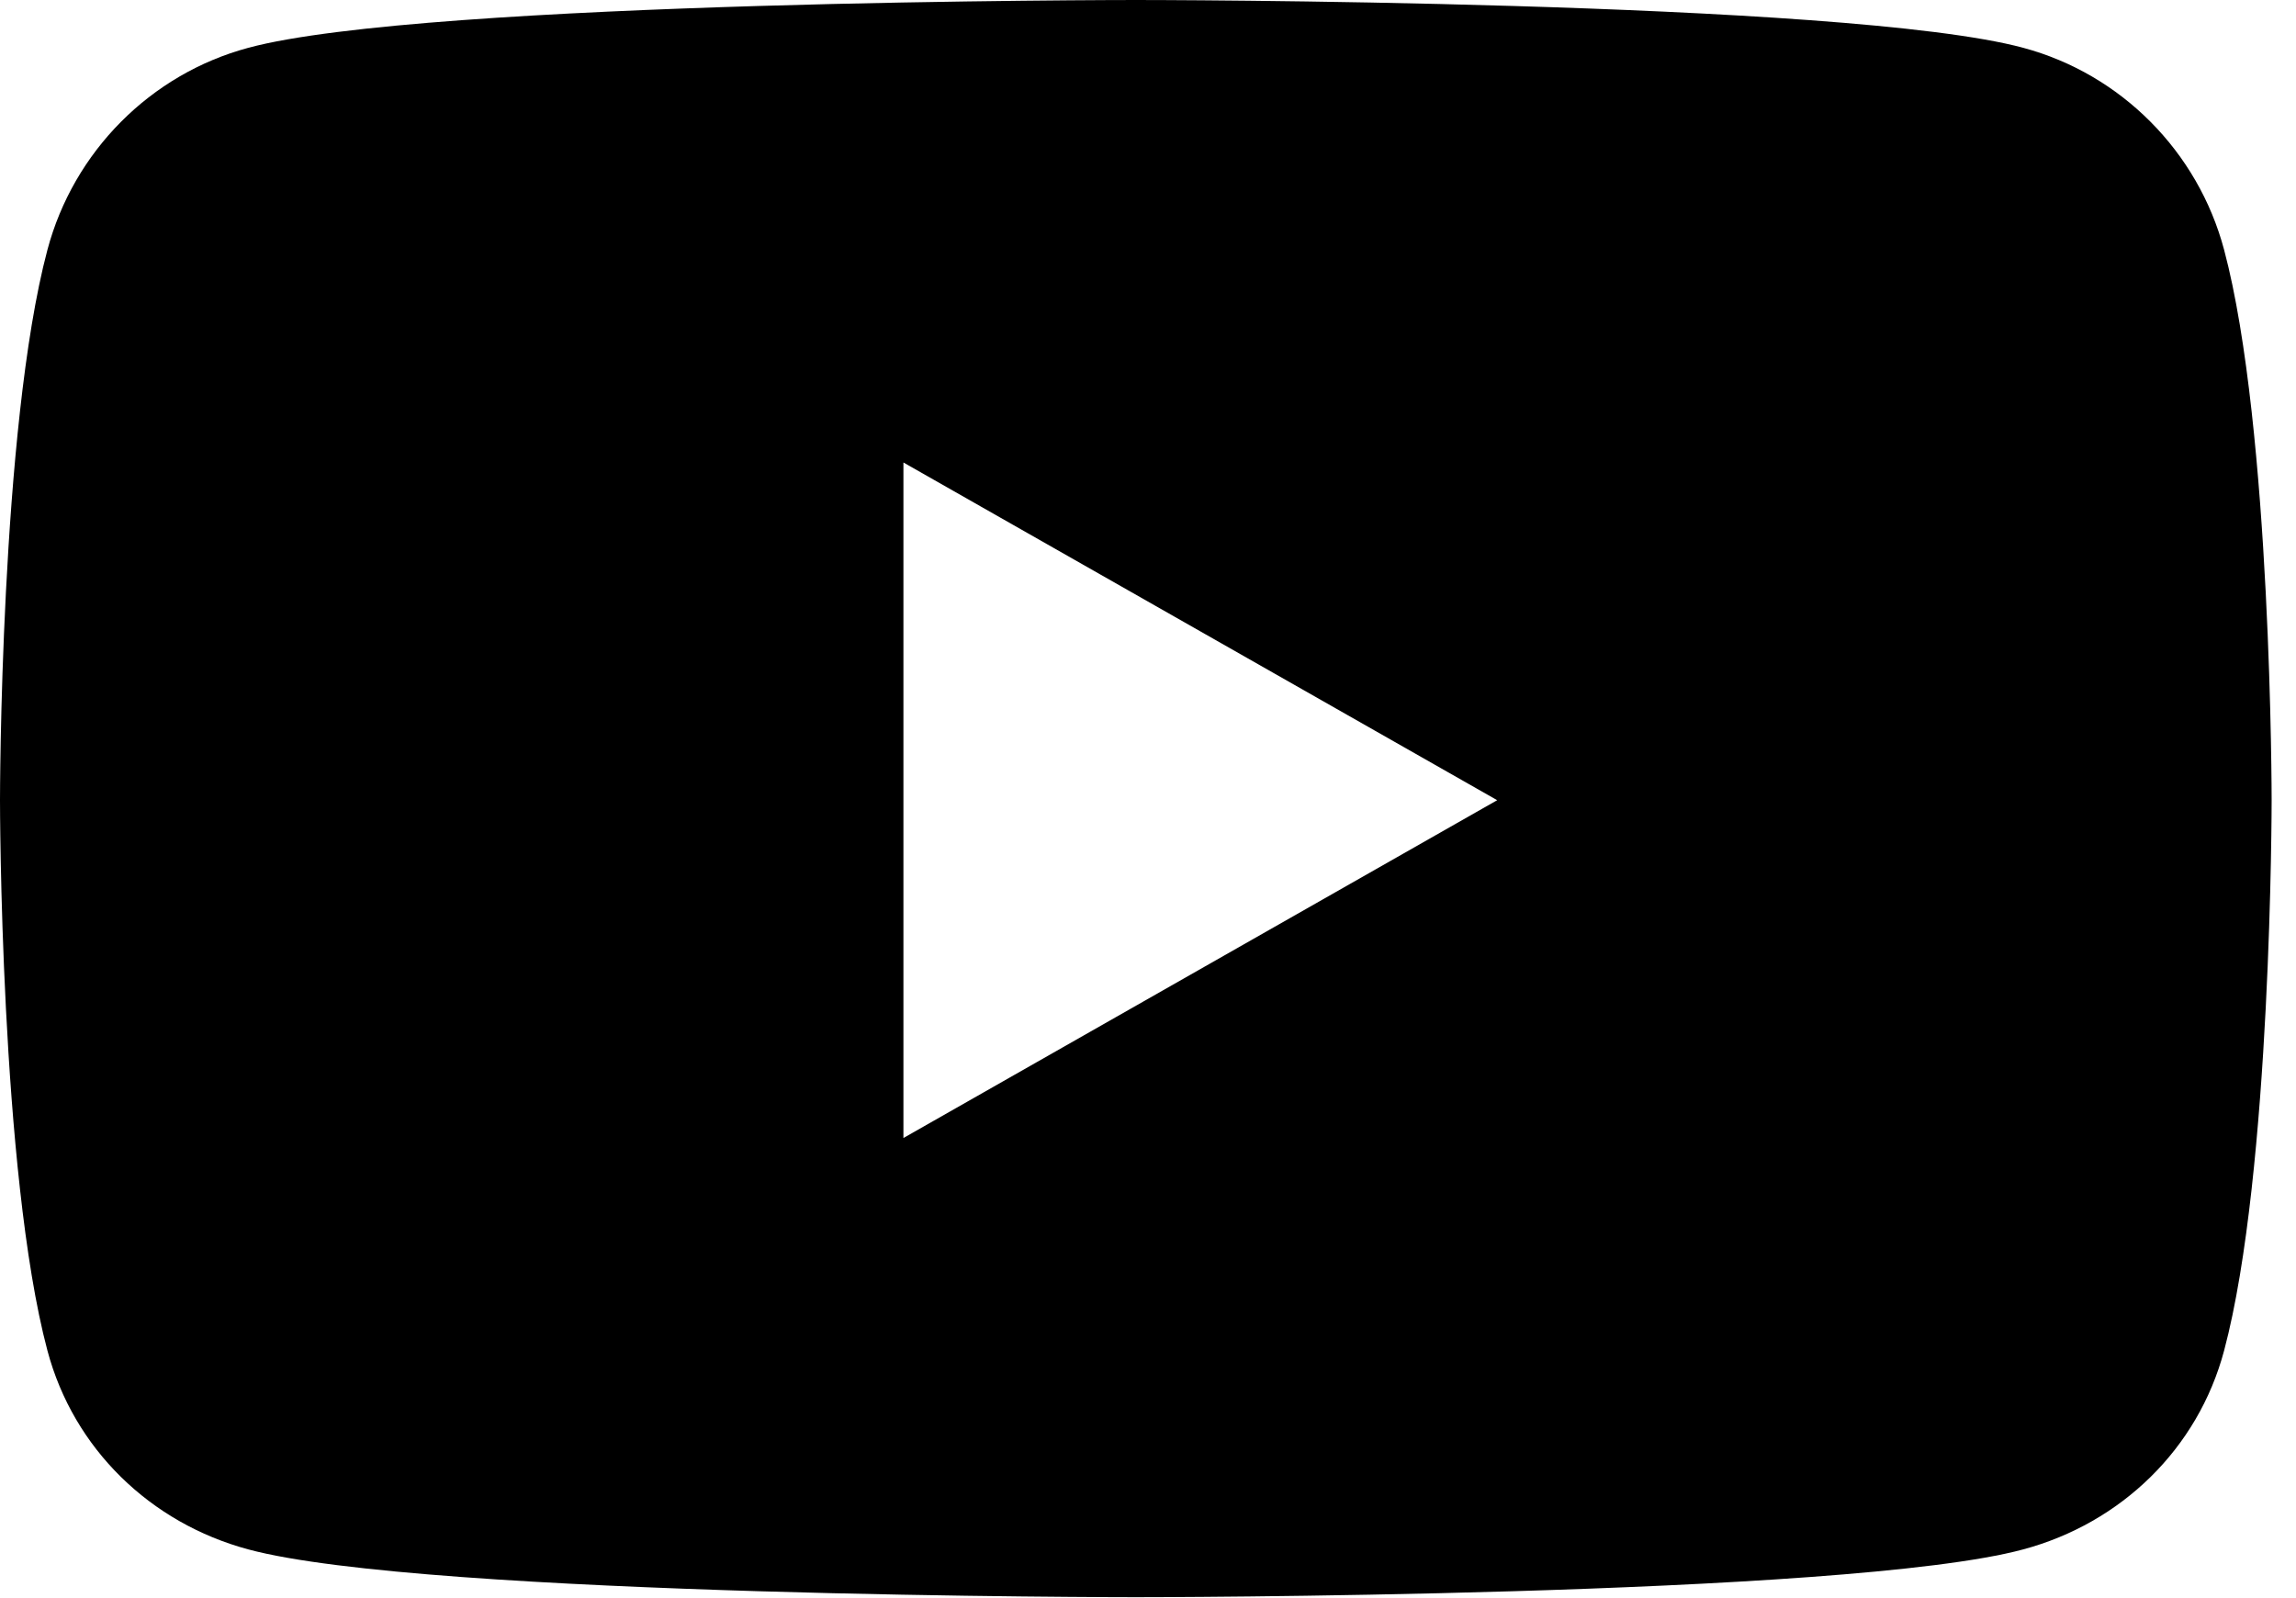
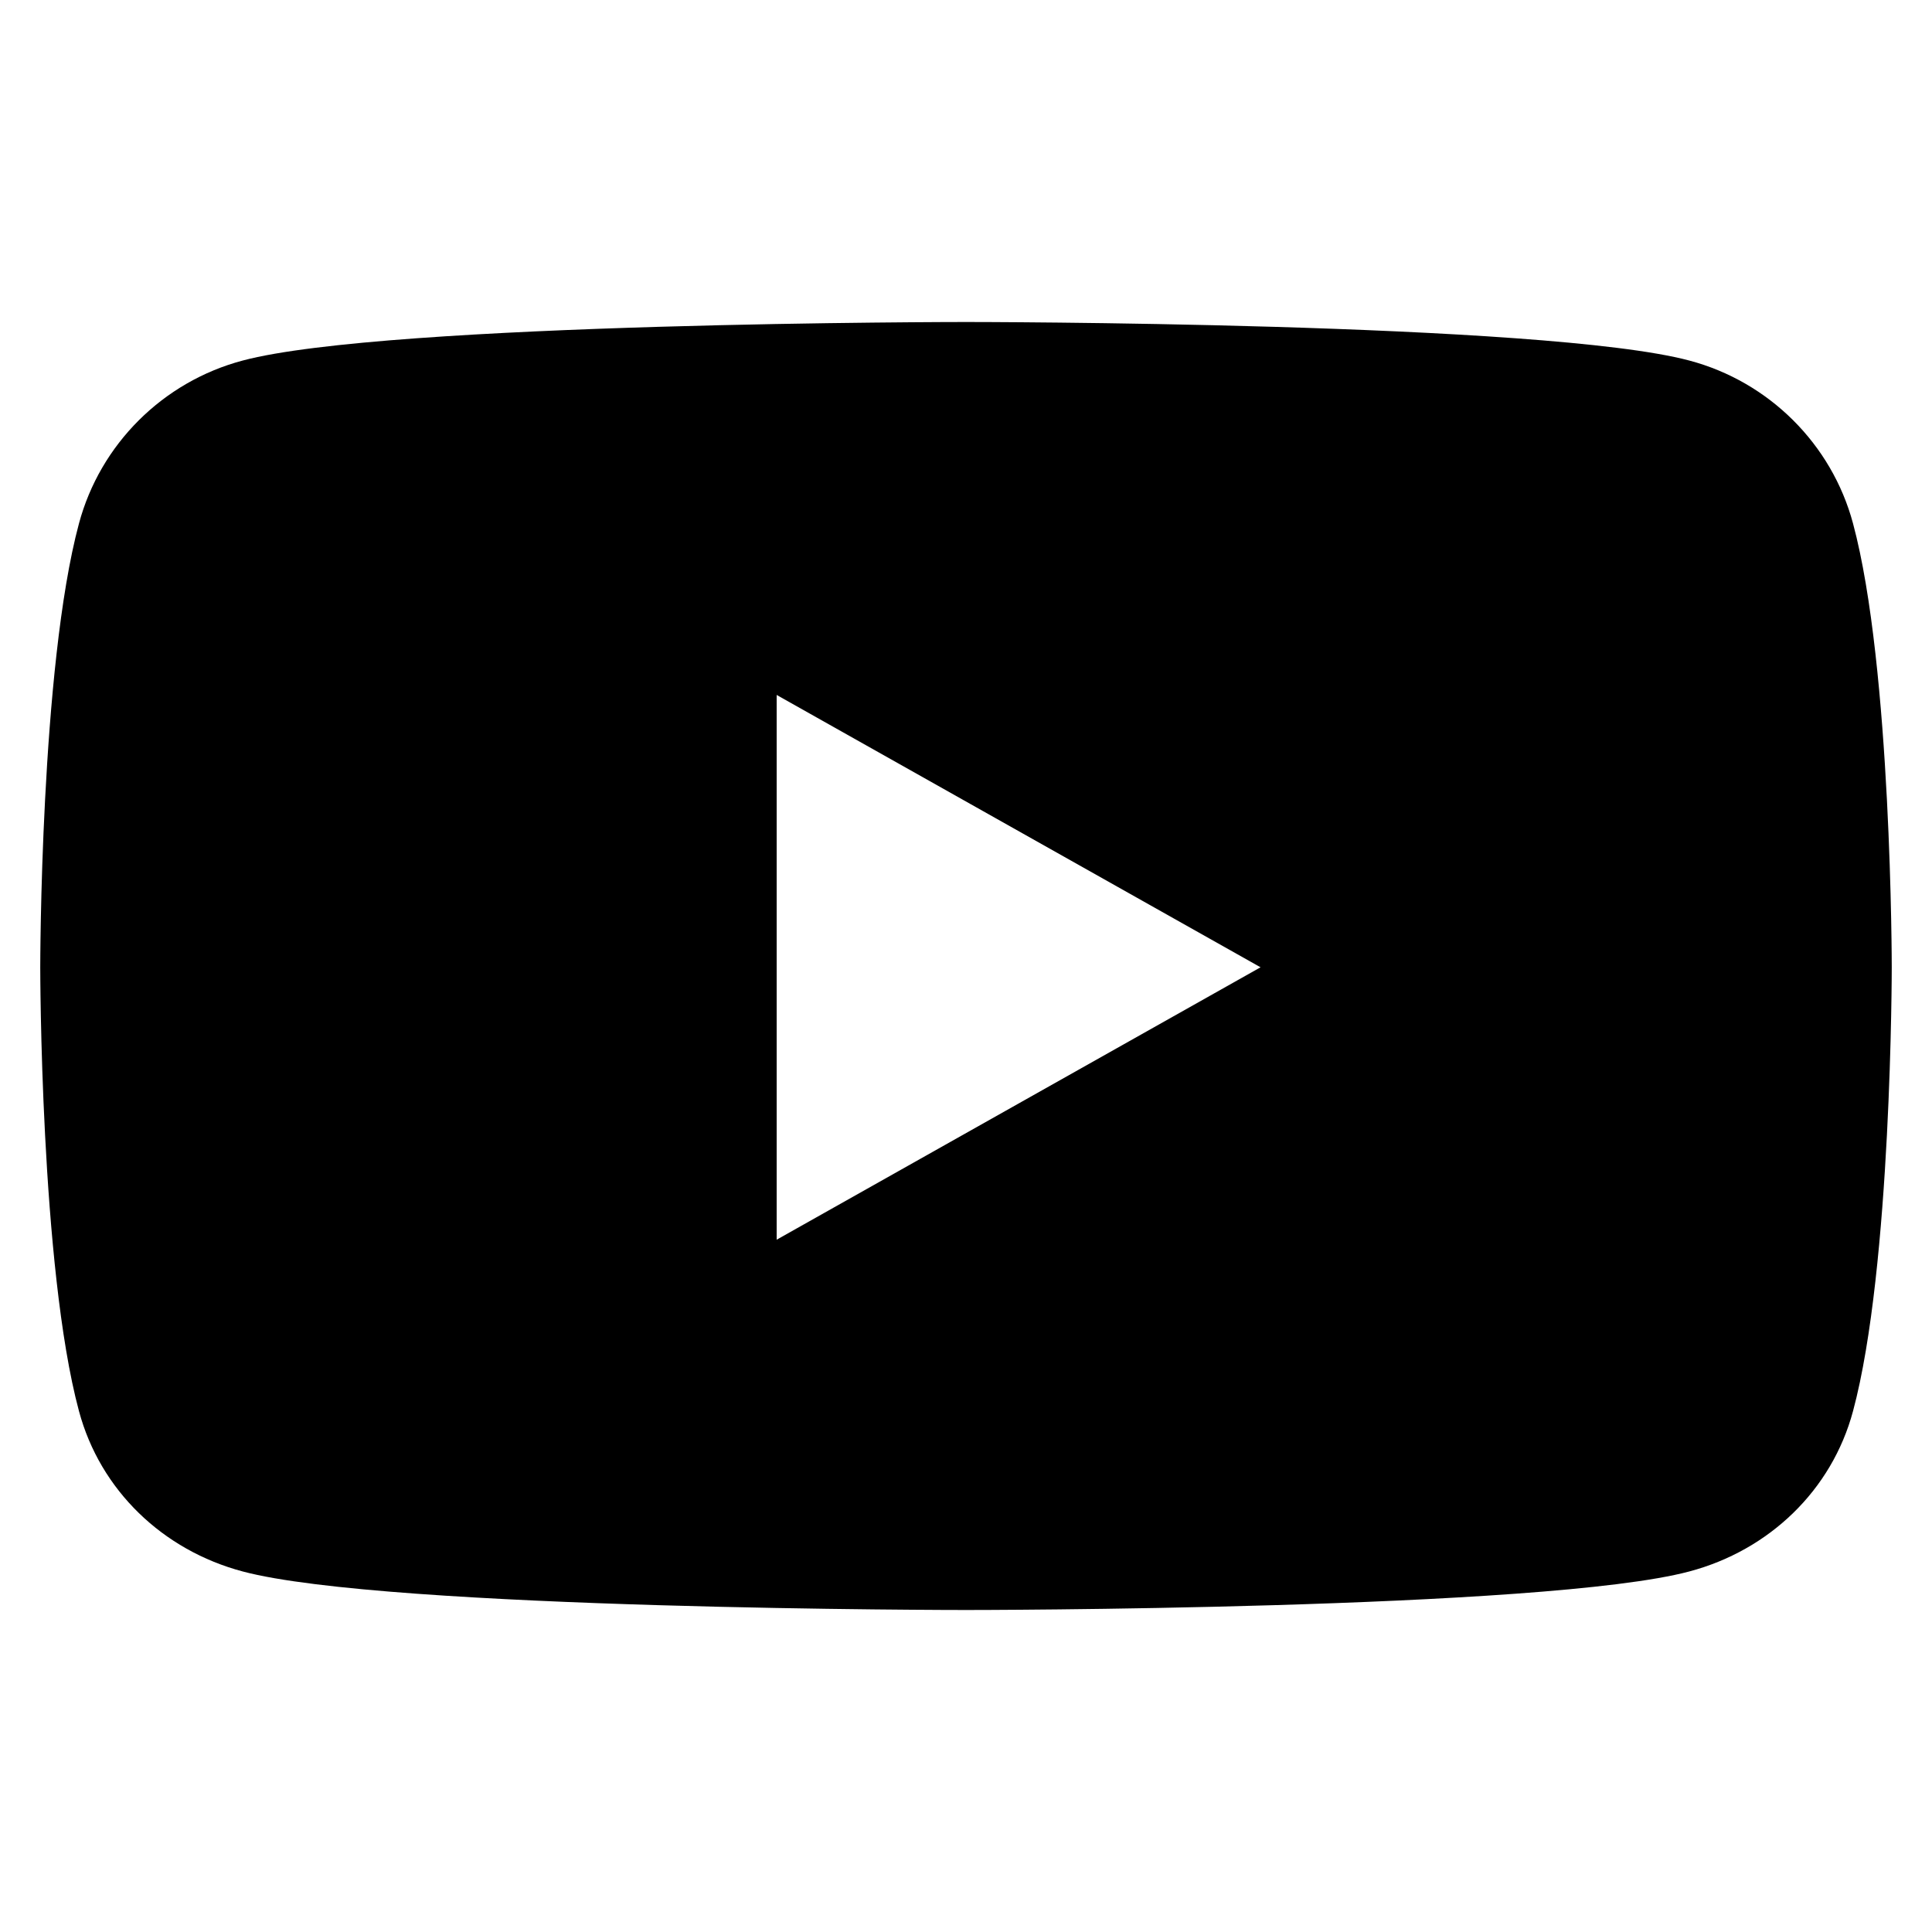
- <svg xmlns="http://www.w3.org/2000/svg" viewBox="0 0 23 16" fill="none">
-   <path d="M22.28 2.503C22.018 1.518 21.247 0.742 20.268 0.479C18.494 0 11.378 0 11.378 0C11.378 0 4.262 0 2.487 0.479C1.508 0.742 0.737 1.518 0.475 2.503C0 4.29 0 8.016 0 8.016C0 8.016 0 11.743 0.475 13.529C0.737 14.514 1.508 15.258 2.487 15.521C4.262 16 11.378 16 11.378 16C11.378 16 18.494 16 20.268 15.521C21.247 15.258 22.018 14.514 22.28 13.529C22.756 11.743 22.756 8.016 22.756 8.016C22.756 8.016 22.756 4.29 22.28 2.503ZM9.05 11.4V4.633L14.998 8.016L9.05 11.4Z" fill="currentColor" />
+ <svg xmlns="http://www.w3.org/2000/svg" viewBox="0 0 24 24" fill="none">
+   <path d="M23.019 6.503C22.755 5.518 21.976 4.742 20.986 4.479C19.192 4 12 4 12 4C12 4 4.808 4 3.014 4.479C2.024 4.742 1.245 5.518 0.981 6.503C0.5 8.29 0.5 12.016 0.5 12.016C0.5 12.016 0.5 15.743 0.981 17.529C1.245 18.514 2.024 19.258 3.014 19.521C4.808 20 12 20 12 20C12 20 19.192 20 20.986 19.521C21.976 19.258 22.755 18.514 23.019 17.529C23.5 15.743 23.5 12.016 23.5 12.016C23.5 12.016 23.5 8.29 23.019 6.503ZM9.648 15.4V8.633L15.659 12.016L9.648 15.4Z" fill="currentColor" />
</svg>
